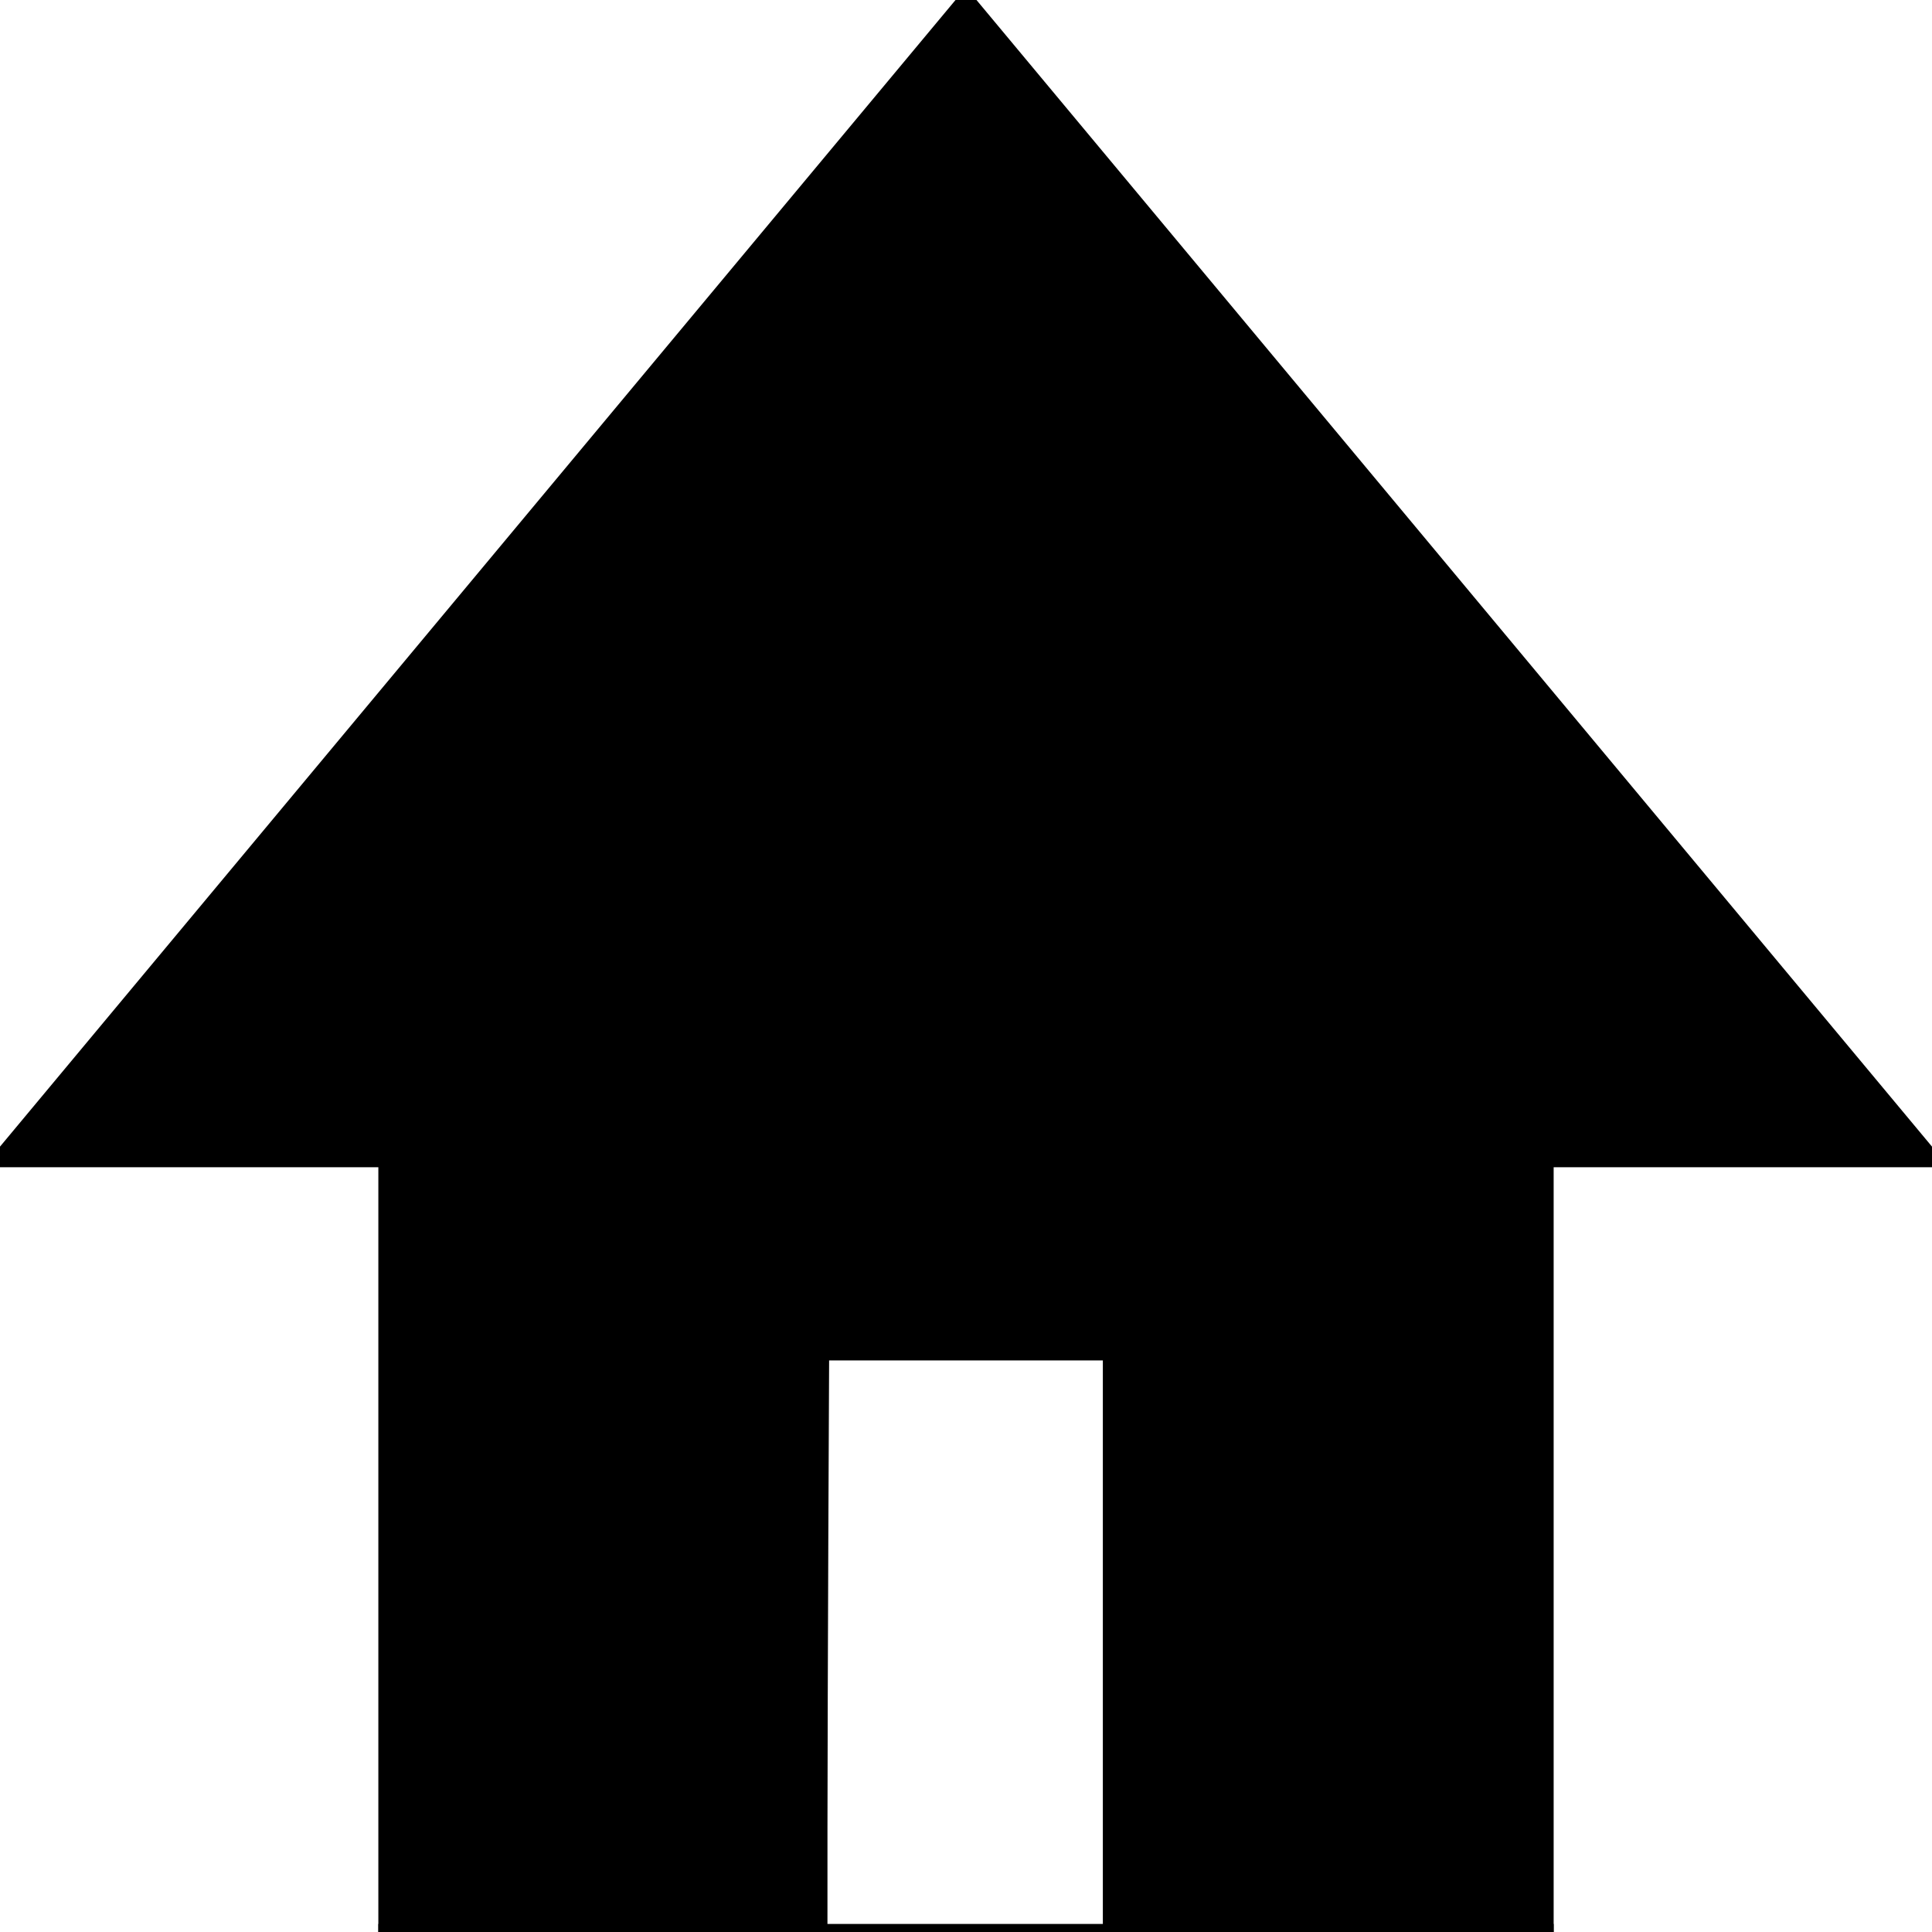
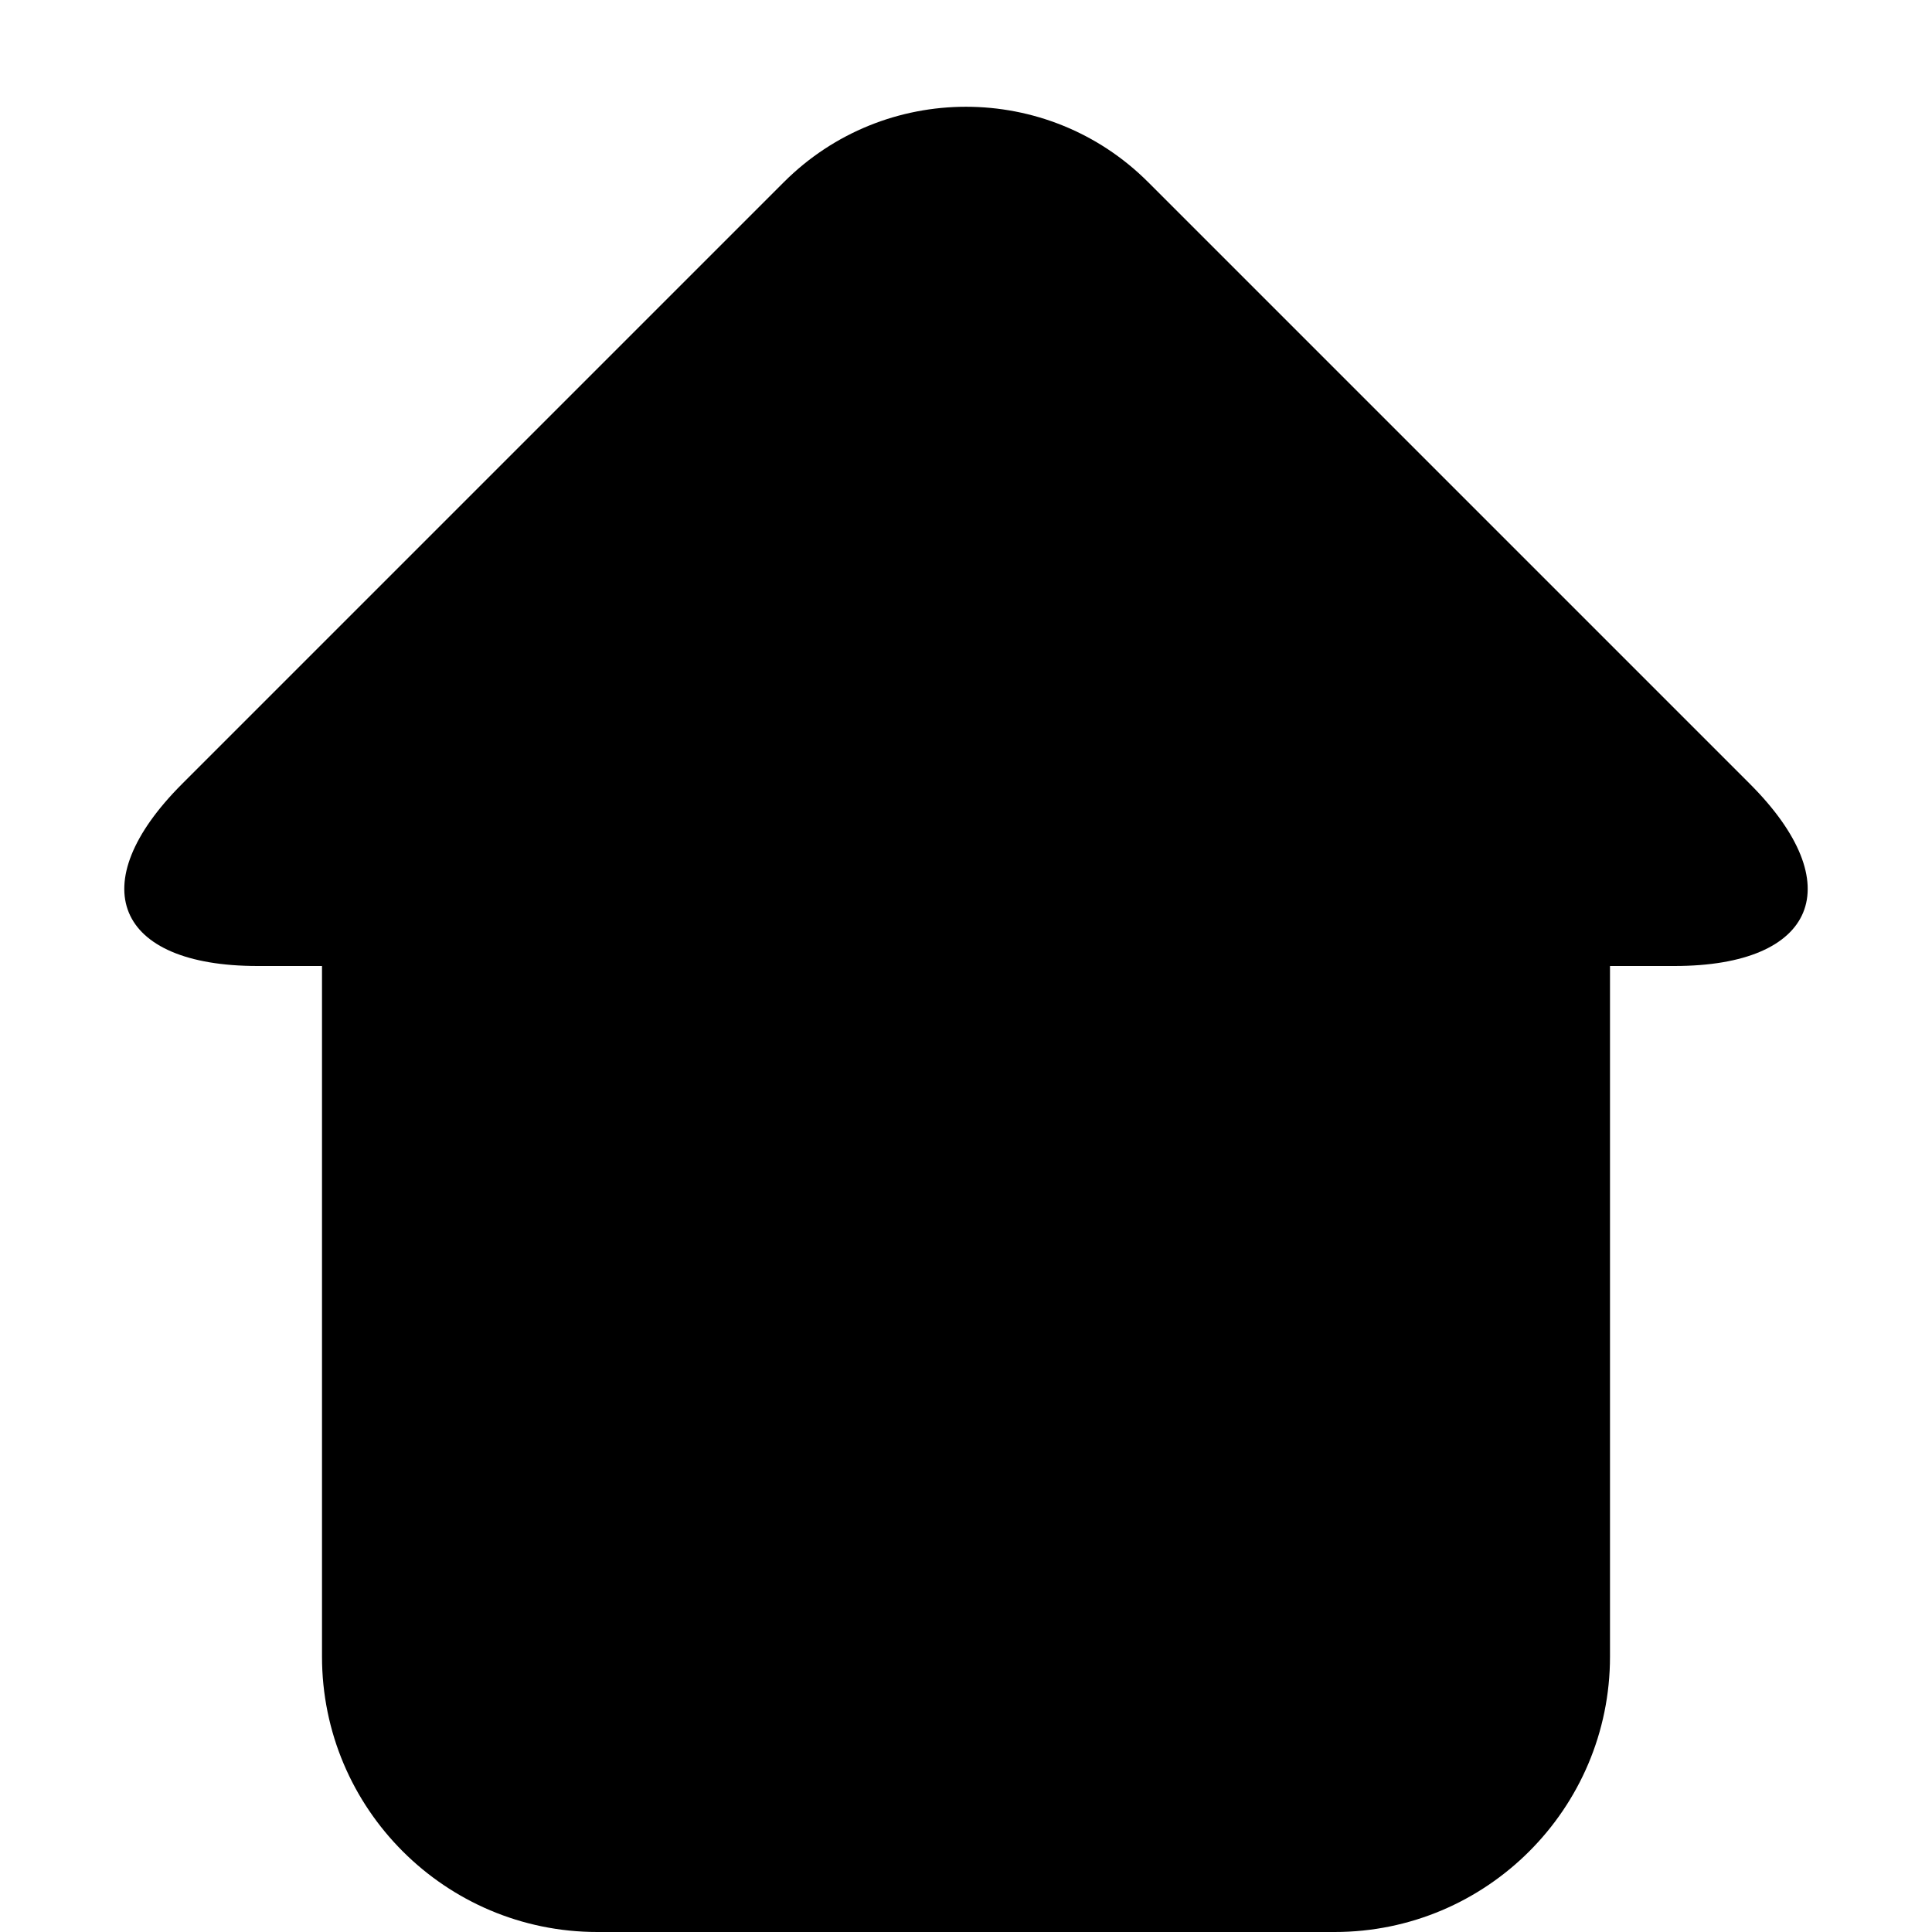
<svg xmlns="http://www.w3.org/2000/svg" style="isolation:isolate" viewBox="0 0 120 120" width="120" height="120">
  <defs>
-     <clipPath id="_clipPath_VpdHlaPY646Ab1ufrzkExTCSaZ1yQ5m2">
+     <clipPath id="_clipPath_FIuNI8pPjdmq1JZejlRJyDhxsSnpa4FW">
      <rect width="120" height="120" />
    </clipPath>
  </defs>
-   <g clip-path="url(#_clipPath_VpdHlaPY646Ab1ufrzkExTCSaZ1yQ5m2)">
-     <polygon points="120,72,0,72,60,0" fill="rgb(0,0,0)" vector-effect="non-scaling-stroke" stroke-width="1" stroke="rgb(0,0,0)" stroke-linejoin="miter" stroke-linecap="square" stroke-miterlimit="3" />
-     <path d=" M 69 120 L 96 120 L 96 72 L 24 72 L 24 120 L 50.894 120 Q 50.881 108.618 51 84 L 69 84 L 69 120 L 69 120 Z " fill="rgb(0,0,0)" vector-effect="non-scaling-stroke" stroke-width="1" stroke="rgb(0,0,0)" stroke-linejoin="miter" stroke-linecap="square" stroke-miterlimit="3" />
-     <line x1="24" y1="120" x2="96" y2="120" vector-effect="non-scaling-stroke" stroke-width="1" stroke="rgb(0,0,0)" stroke-linejoin="miter" stroke-linecap="square" stroke-miterlimit="3" />
+   <g clip-path="url(#_clipPath_FIuNI8pPjdmq1JZejlRJyDhxsSnpa4FW)">
+     <path d="M 37.105 40 L 82.895 40 C 92.336 40 100 47.664 100 57.105 L 100 102.895 C 100 112.336 92.336 120 82.895 120 L 37.105 120 C 27.664 120 20 112.336 20 102.895 L 20 57.105 C 20 47.664 27.664 40 37.105 40 Z" style="stroke:none;fill:#000000;stroke-miterlimit:10;" />
+     <path d=" M 104 60 L 60 60 L 16 60 C 7.169 60 5.07 54.93 11.314 48.686 L 30 30 L 48.686 11.314 C 54.93 5.07 65.07 5.07 71.314 11.314 L 90 30 L 108.686 48.686 C 114.93 54.93 112.831 60 104 60 Z " fill="rgb(0,0,0)" />
  </g>
</svg>
